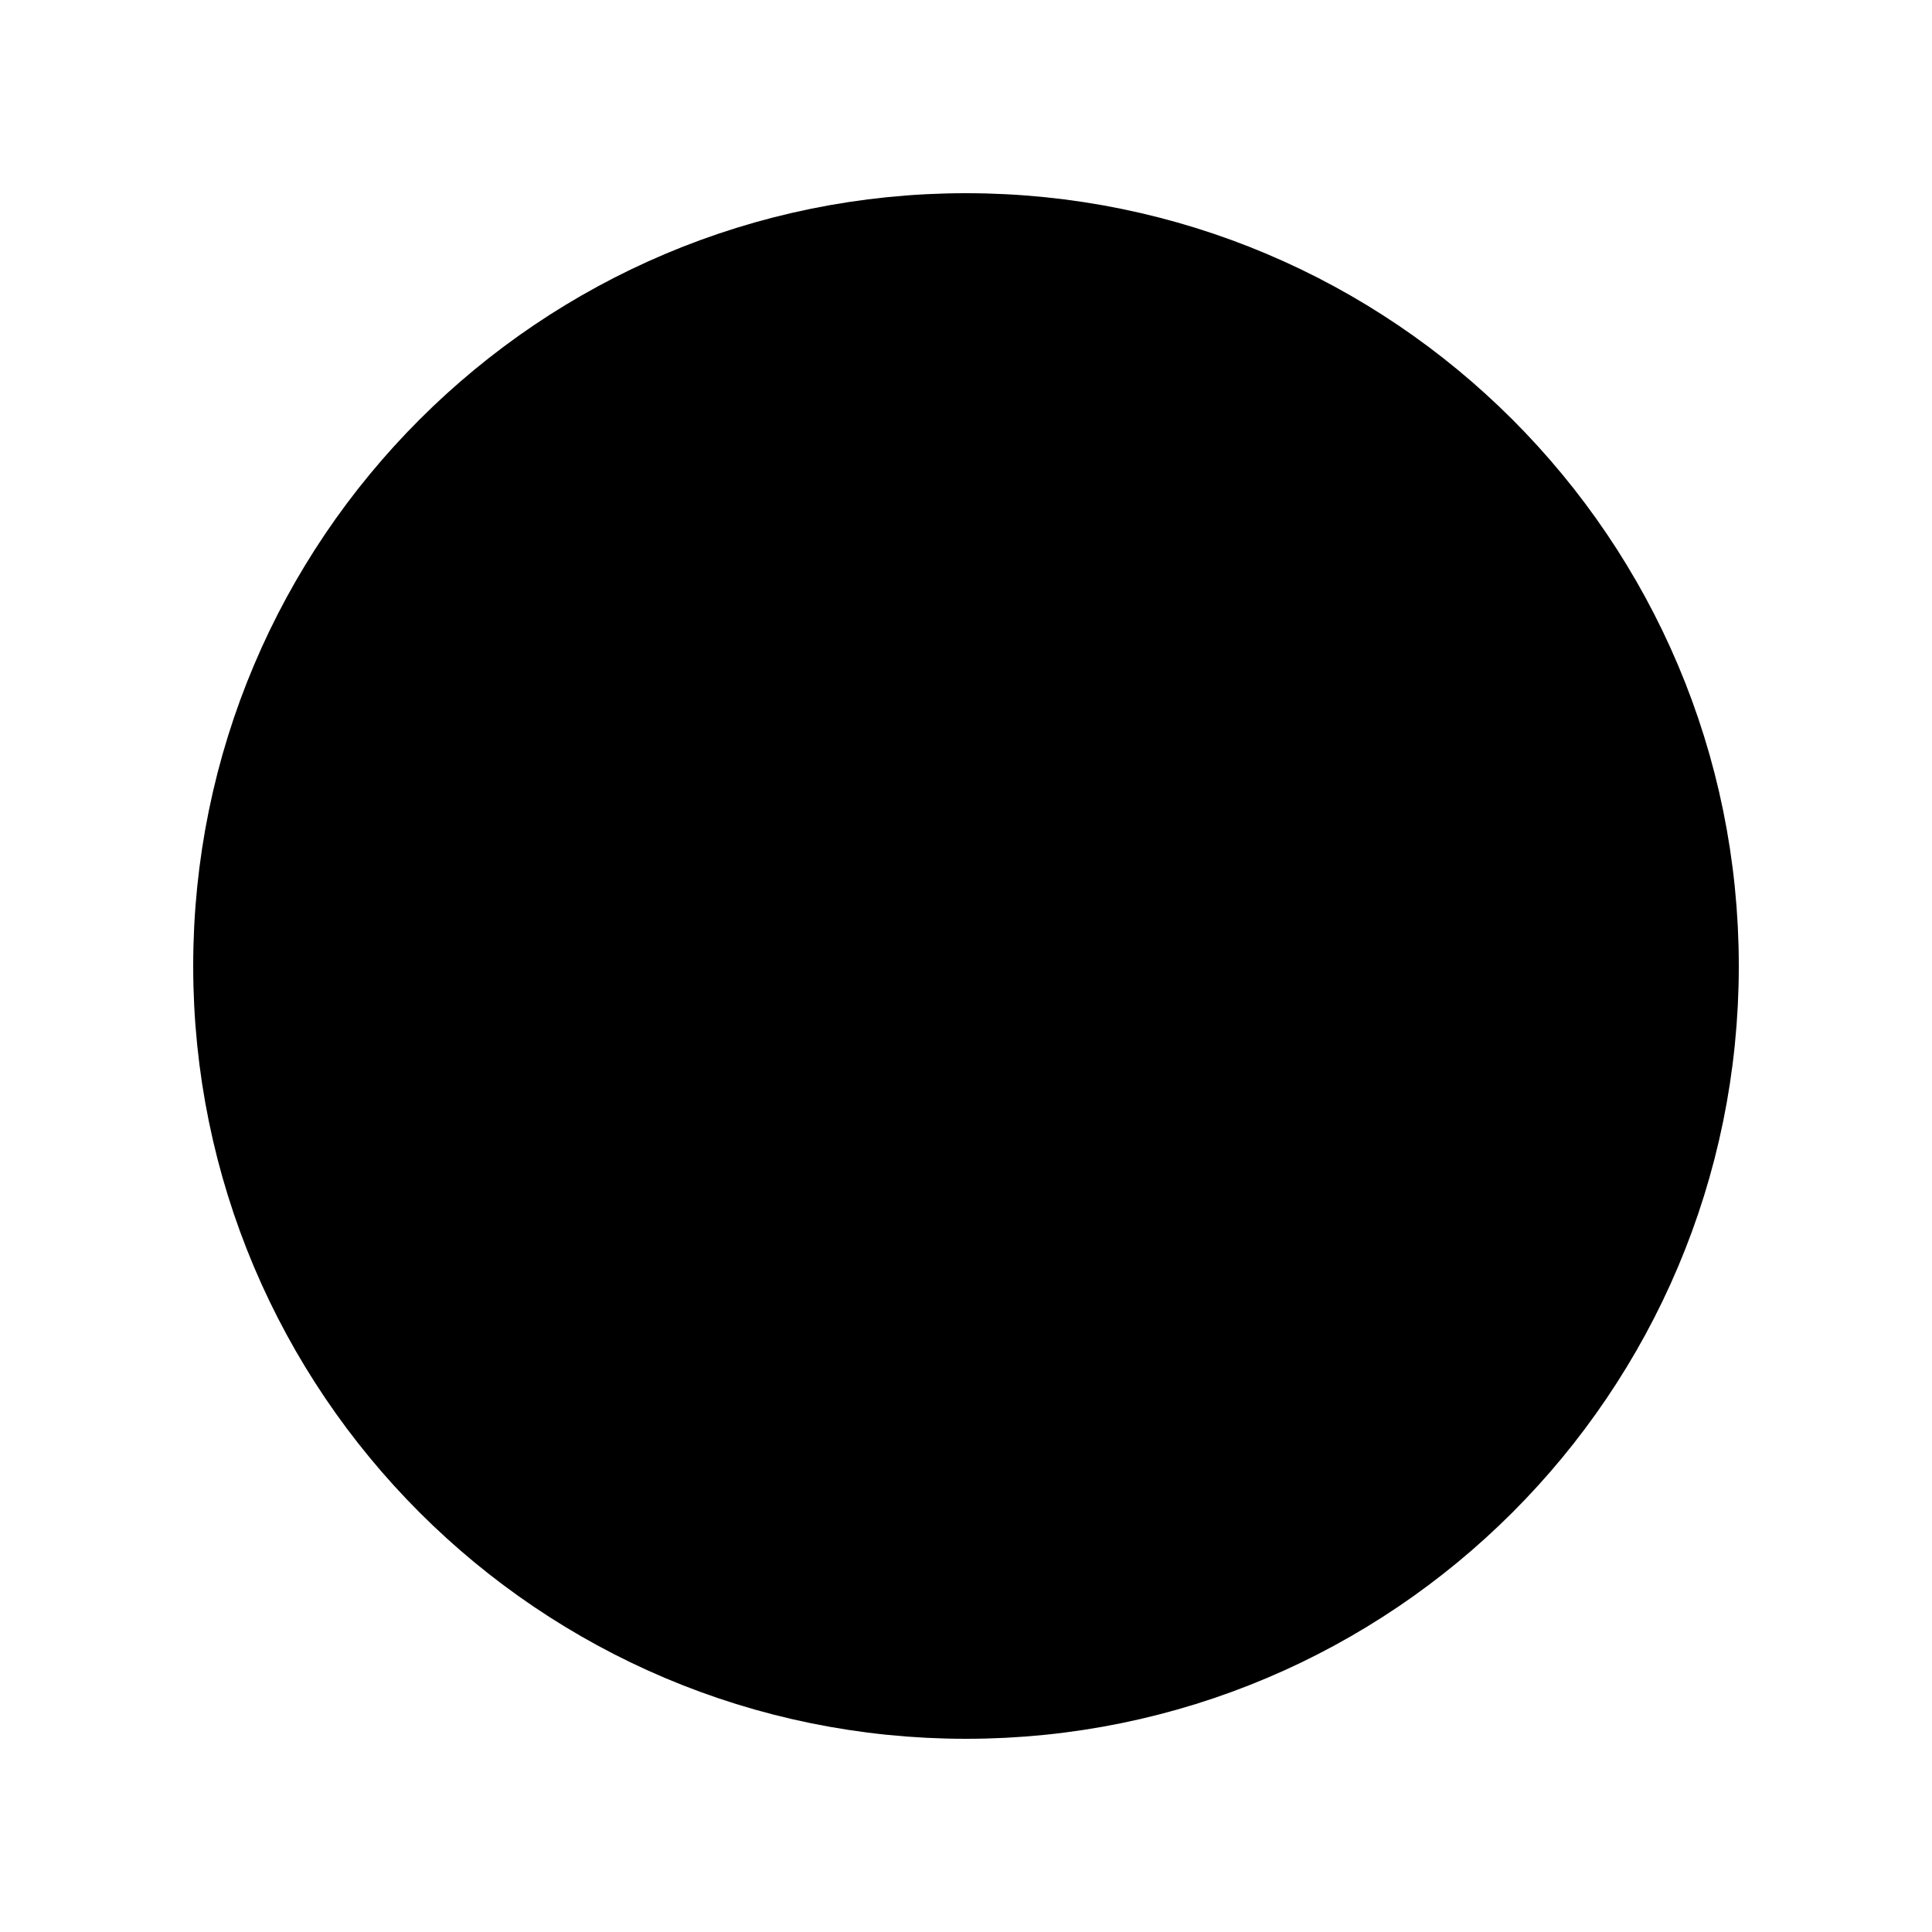
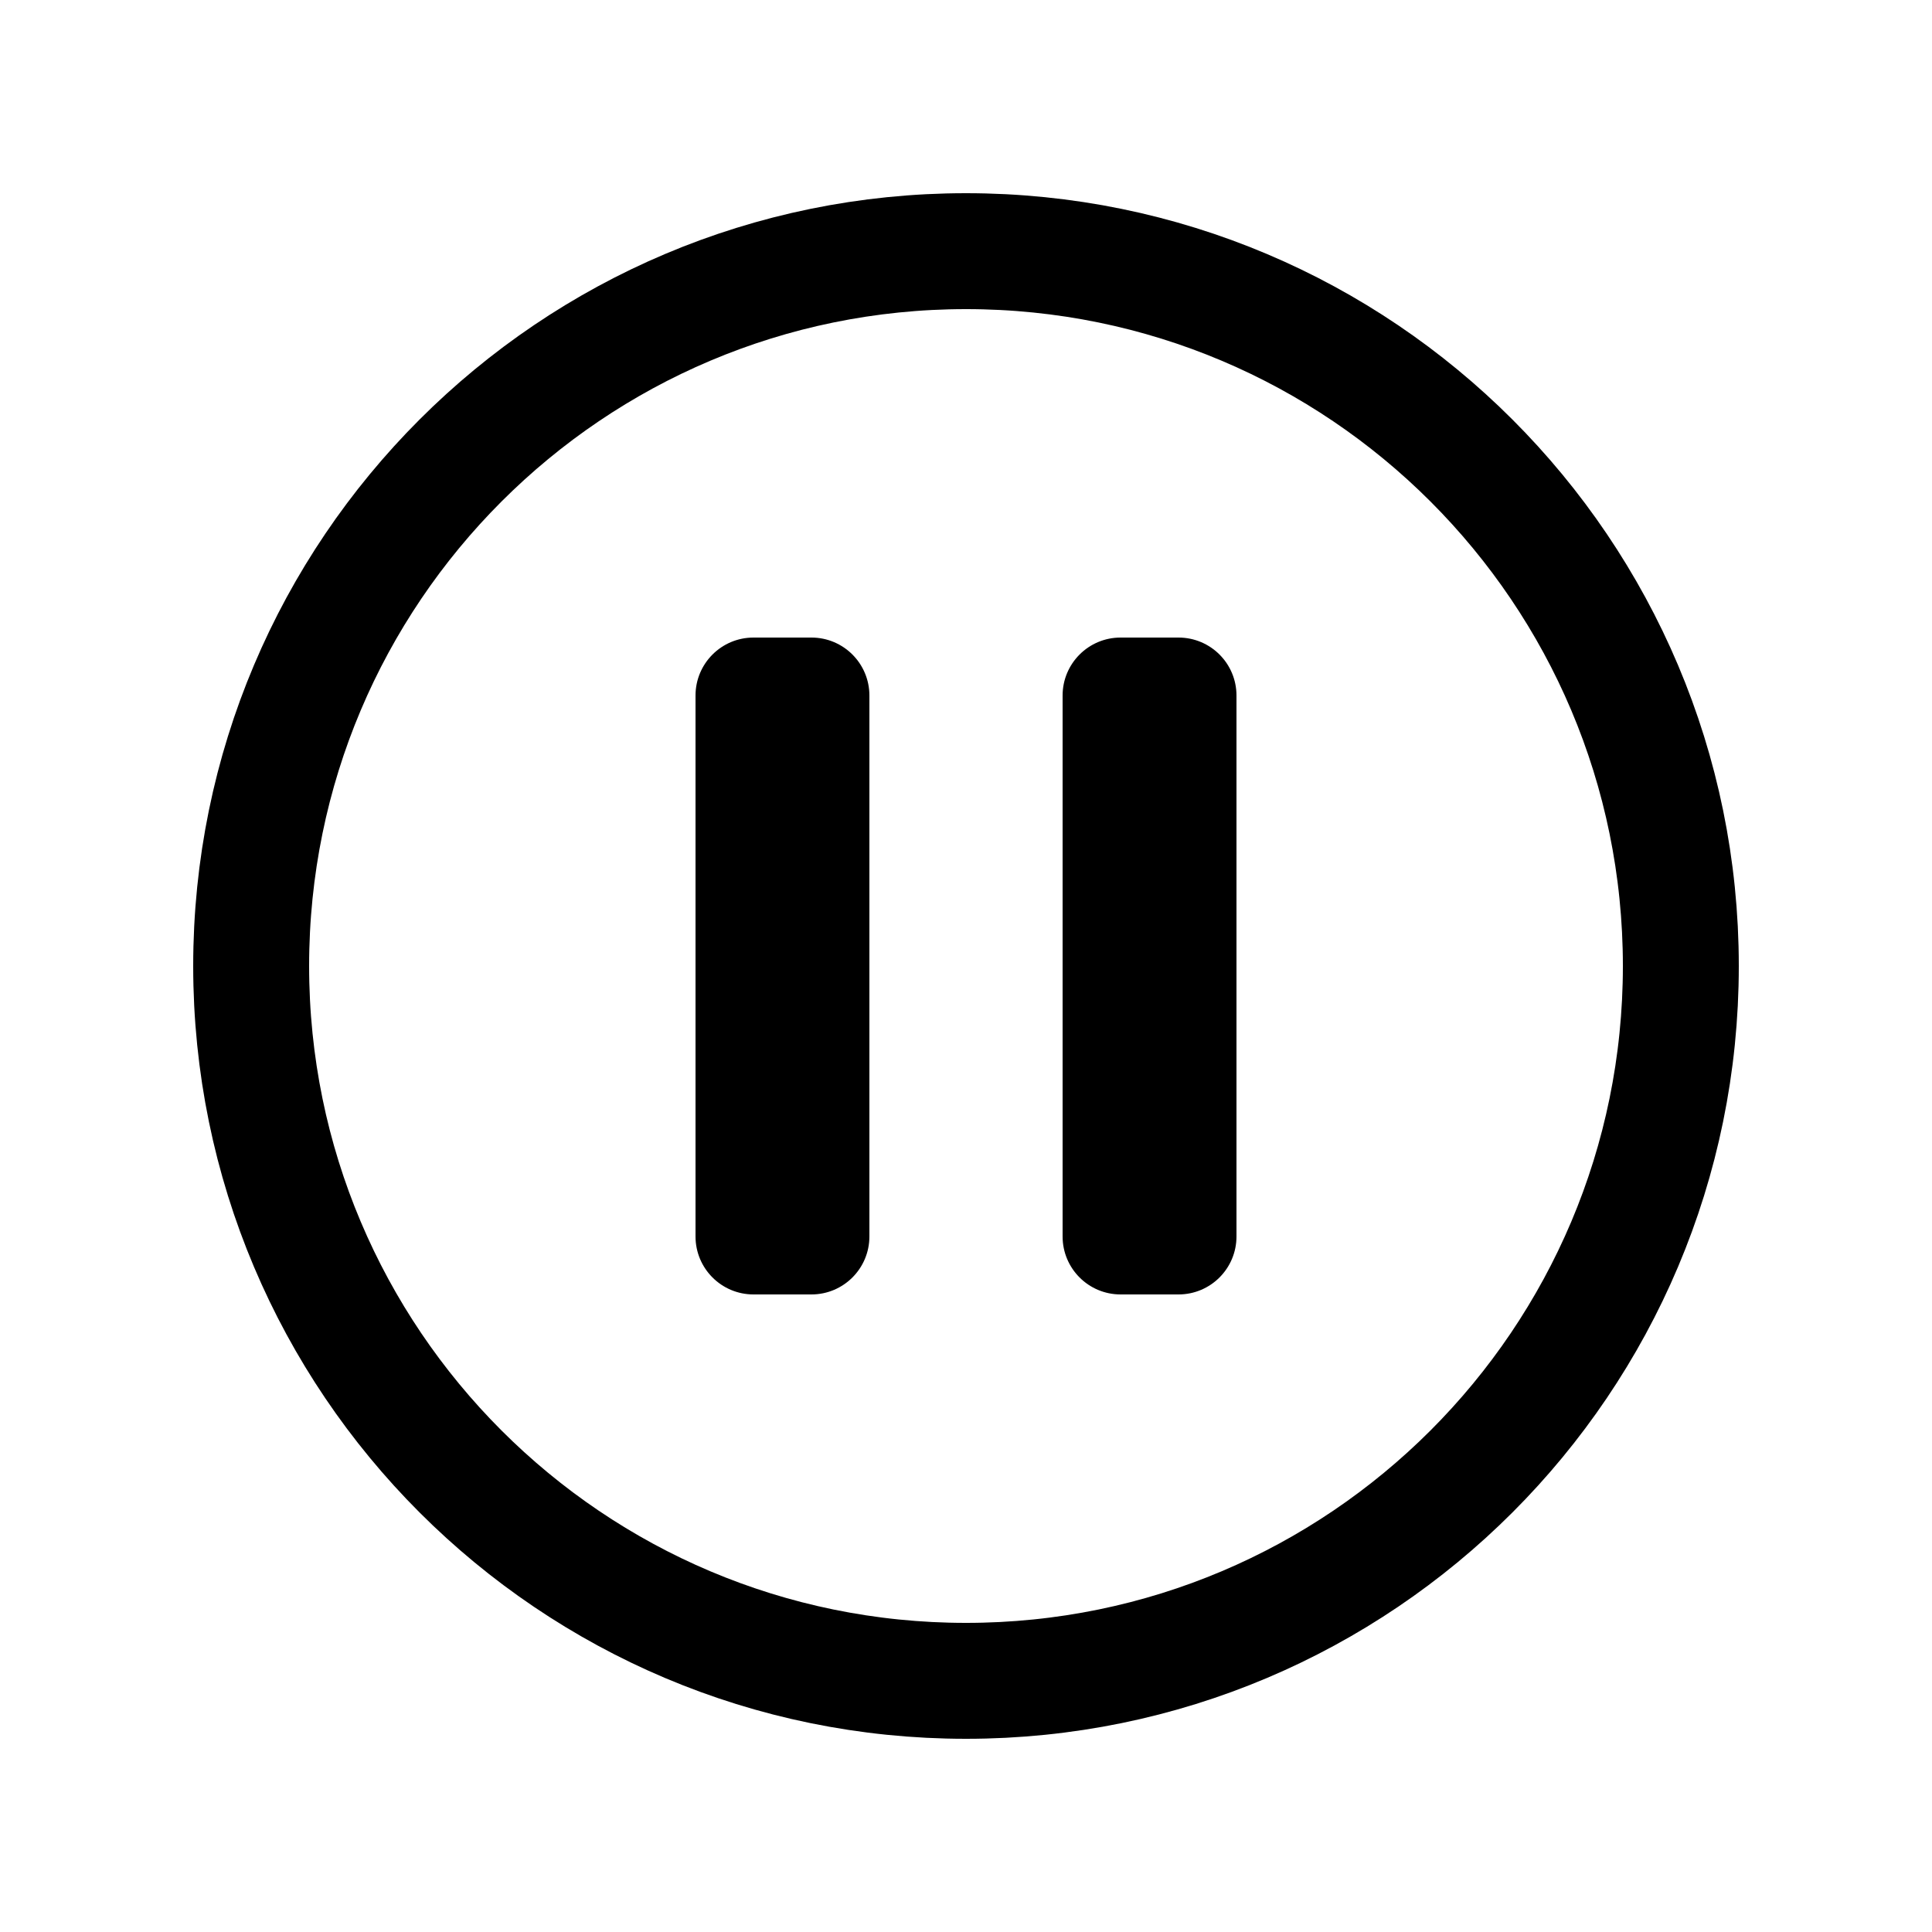
- <svg xmlns="http://www.w3.org/2000/svg" viewBox="0 0 100 100">
+ <svg xmlns="http://www.w3.org/2000/svg" viewBox="0 0 100 100" fill="none">
  <circle cx="50" cy="50" r="37" stroke="currentColor" stroke-width="6" />
  <rect x="36" y="33" width="9" height="34" rx="3" fill="currentColor" />
  <rect x="55" y="33" width="9" height="34" rx="3" fill="currentColor" />
</svg>
